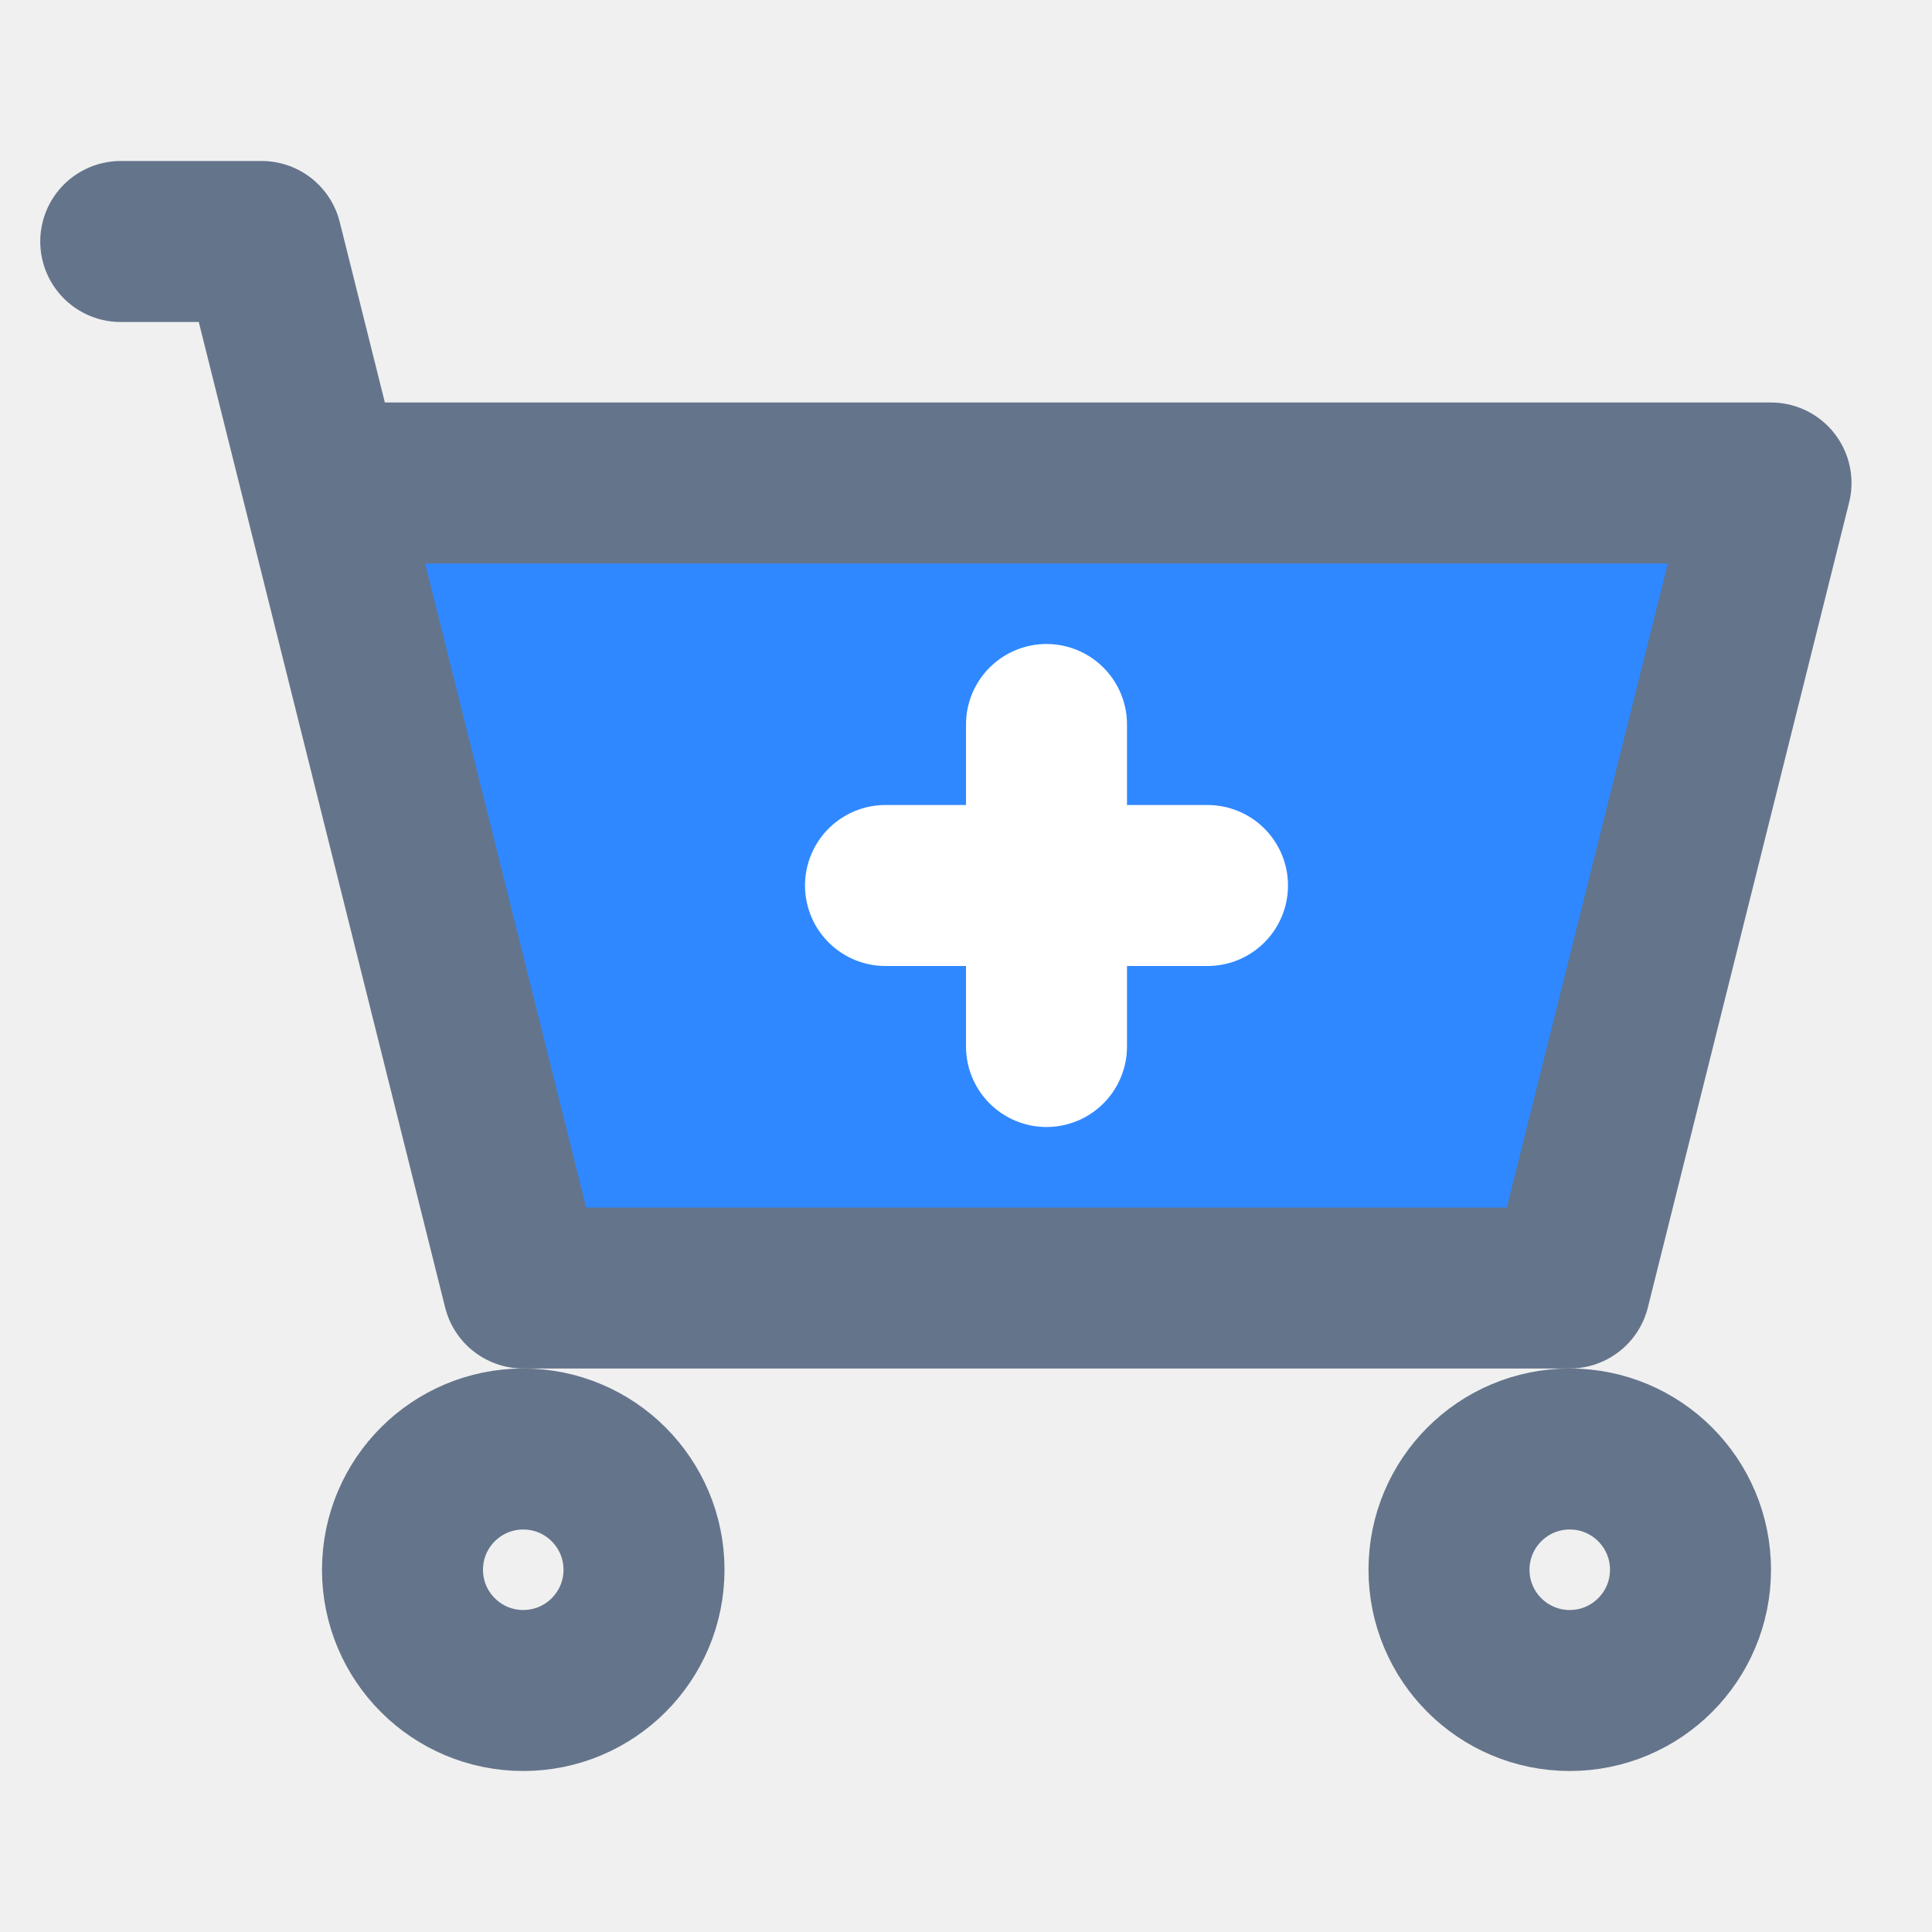
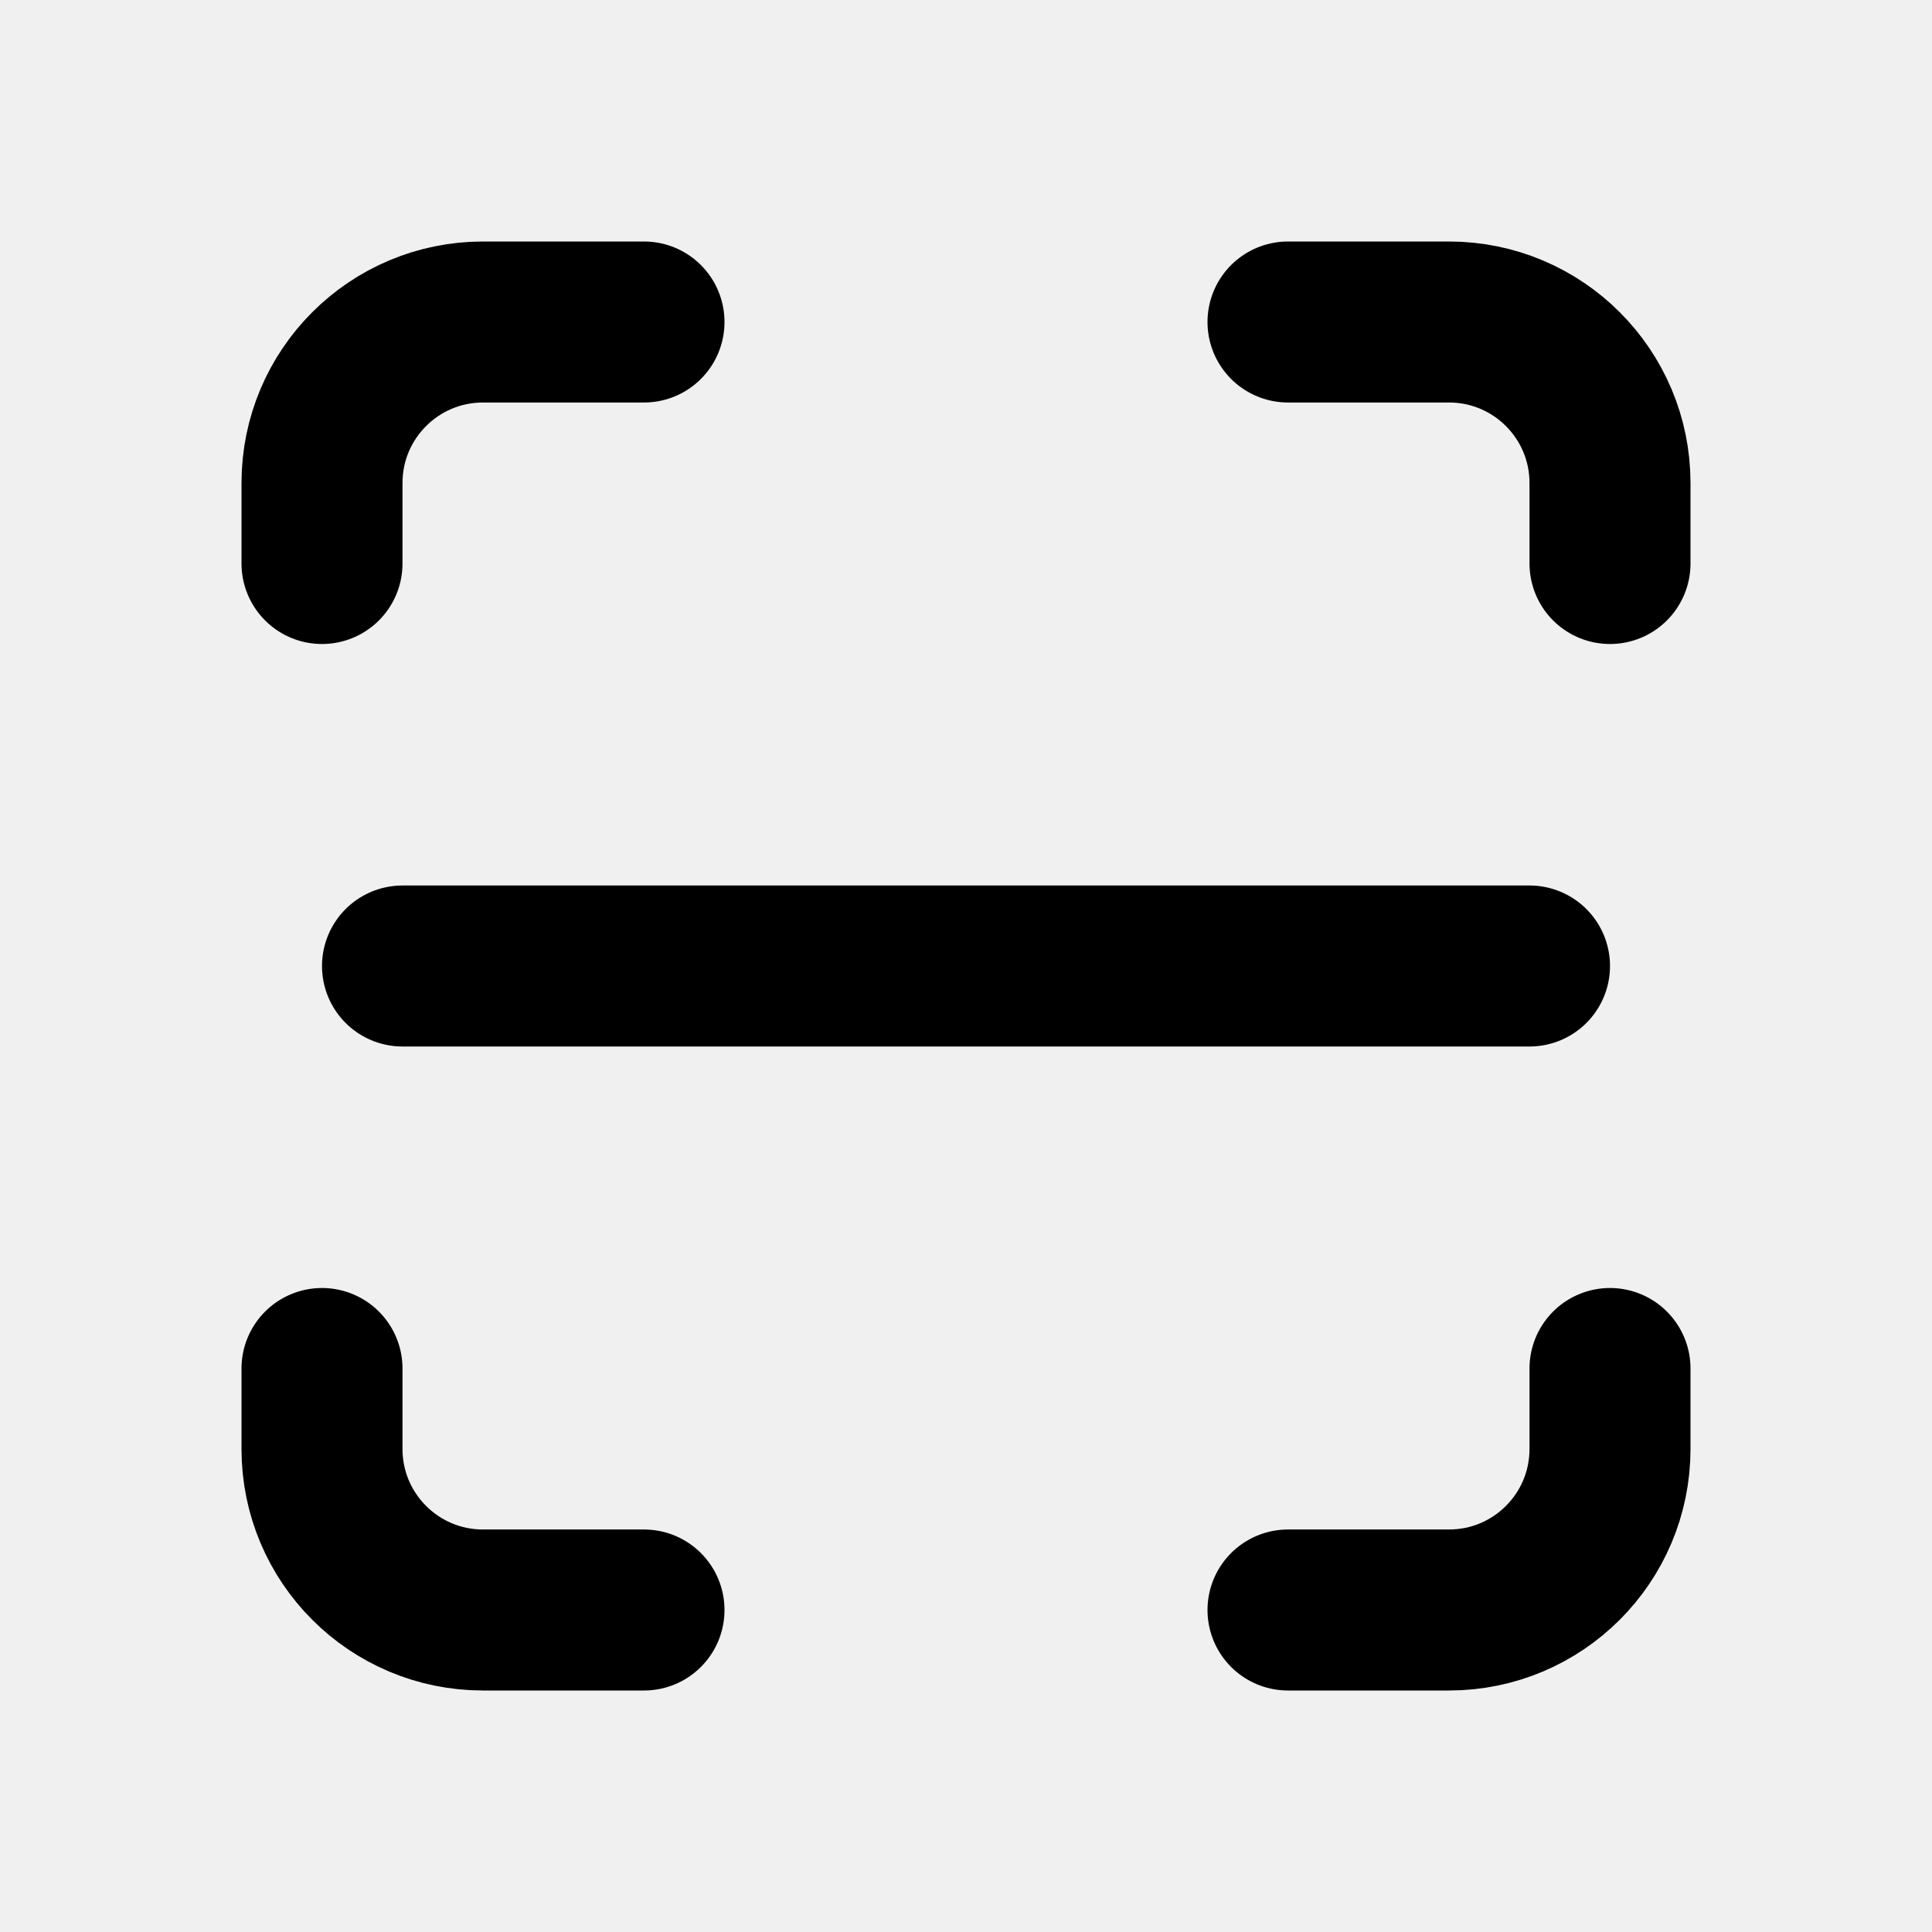
- <svg xmlns="http://www.w3.org/2000/svg" viewBox="0 0 48 48" fill="none">
-   <path d="M39 32H13L8 12H44L39 32Z" fill="#2F88FF" />
-   <path d="M3 6H6.5L8 12M8 12L13 32H39L44 12H8Z" stroke="#64748B" stroke-width="4" stroke-linecap="round" stroke-linejoin="round" />
-   <circle cx="13" cy="39" r="3" stroke="#64748B" stroke-width="4" stroke-linecap="round" stroke-linejoin="round" />
-   <circle cx="39" cy="39" r="3" stroke="#64748B" stroke-width="4" stroke-linecap="round" stroke-linejoin="round" />
-   <path d="M22 22H30" stroke="#FFFFFF" stroke-width="4" stroke-linecap="round" stroke-linejoin="round" />
-   <path d="M26 26V18" stroke="#FFFFFF" stroke-width="4" stroke-linecap="round" stroke-linejoin="round" />
+ <svg xmlns="http://www.w3.org/2000/svg" class="icon icon-tabler icon-tabler-scan" width="24" height="24" viewBox="0 0 24 24" stroke-width="2" stroke="currentColor" fill="none" stroke-linecap="round" stroke-linejoin="round">
+   <path stroke="none" d="M0 0h24v24H0z" fill="none" />
+   <path d="M4 7v-1a2 2 0 0 1 2 -2h2" />
+   <path d="M4 17v1a2 2 0 0 0 2 2h2" />
+   <path d="M16 4h2a2 2 0 0 1 2 2v1" />
+   <path d="M16 20h2a2 2 0 0 0 2 -2v-1" />
+   <path d="M5 12l14 0" />
</svg>
